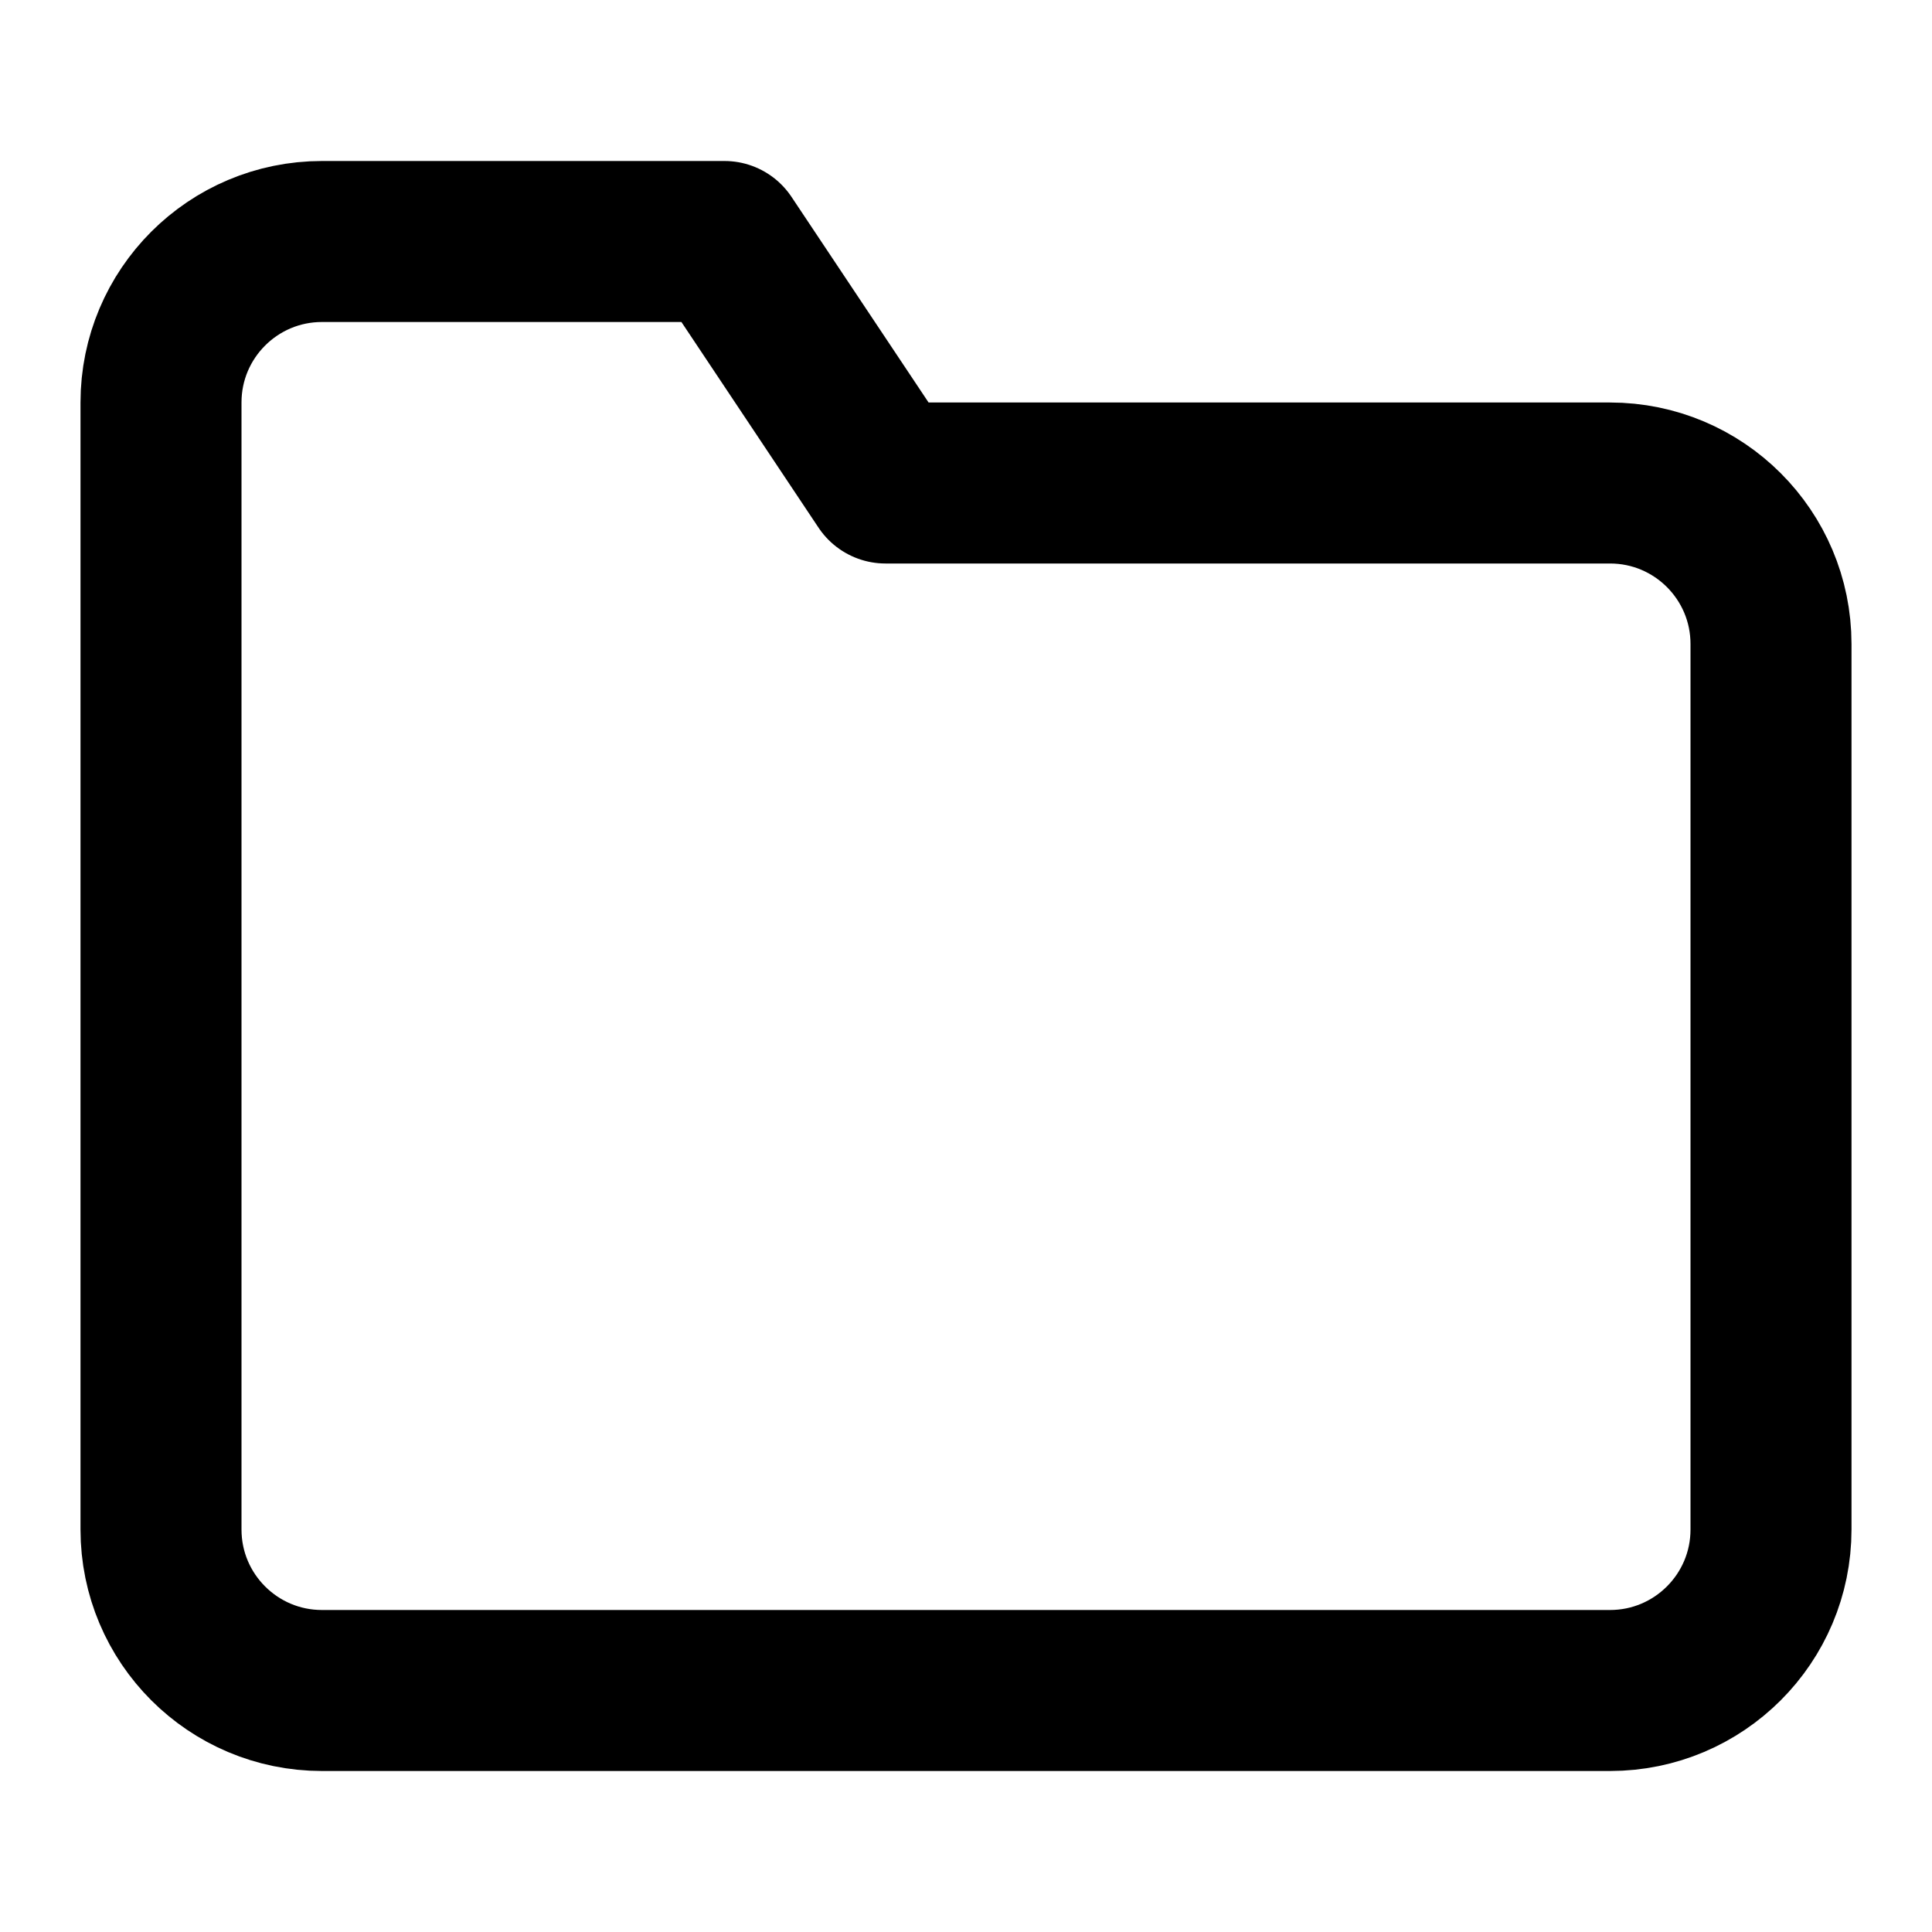
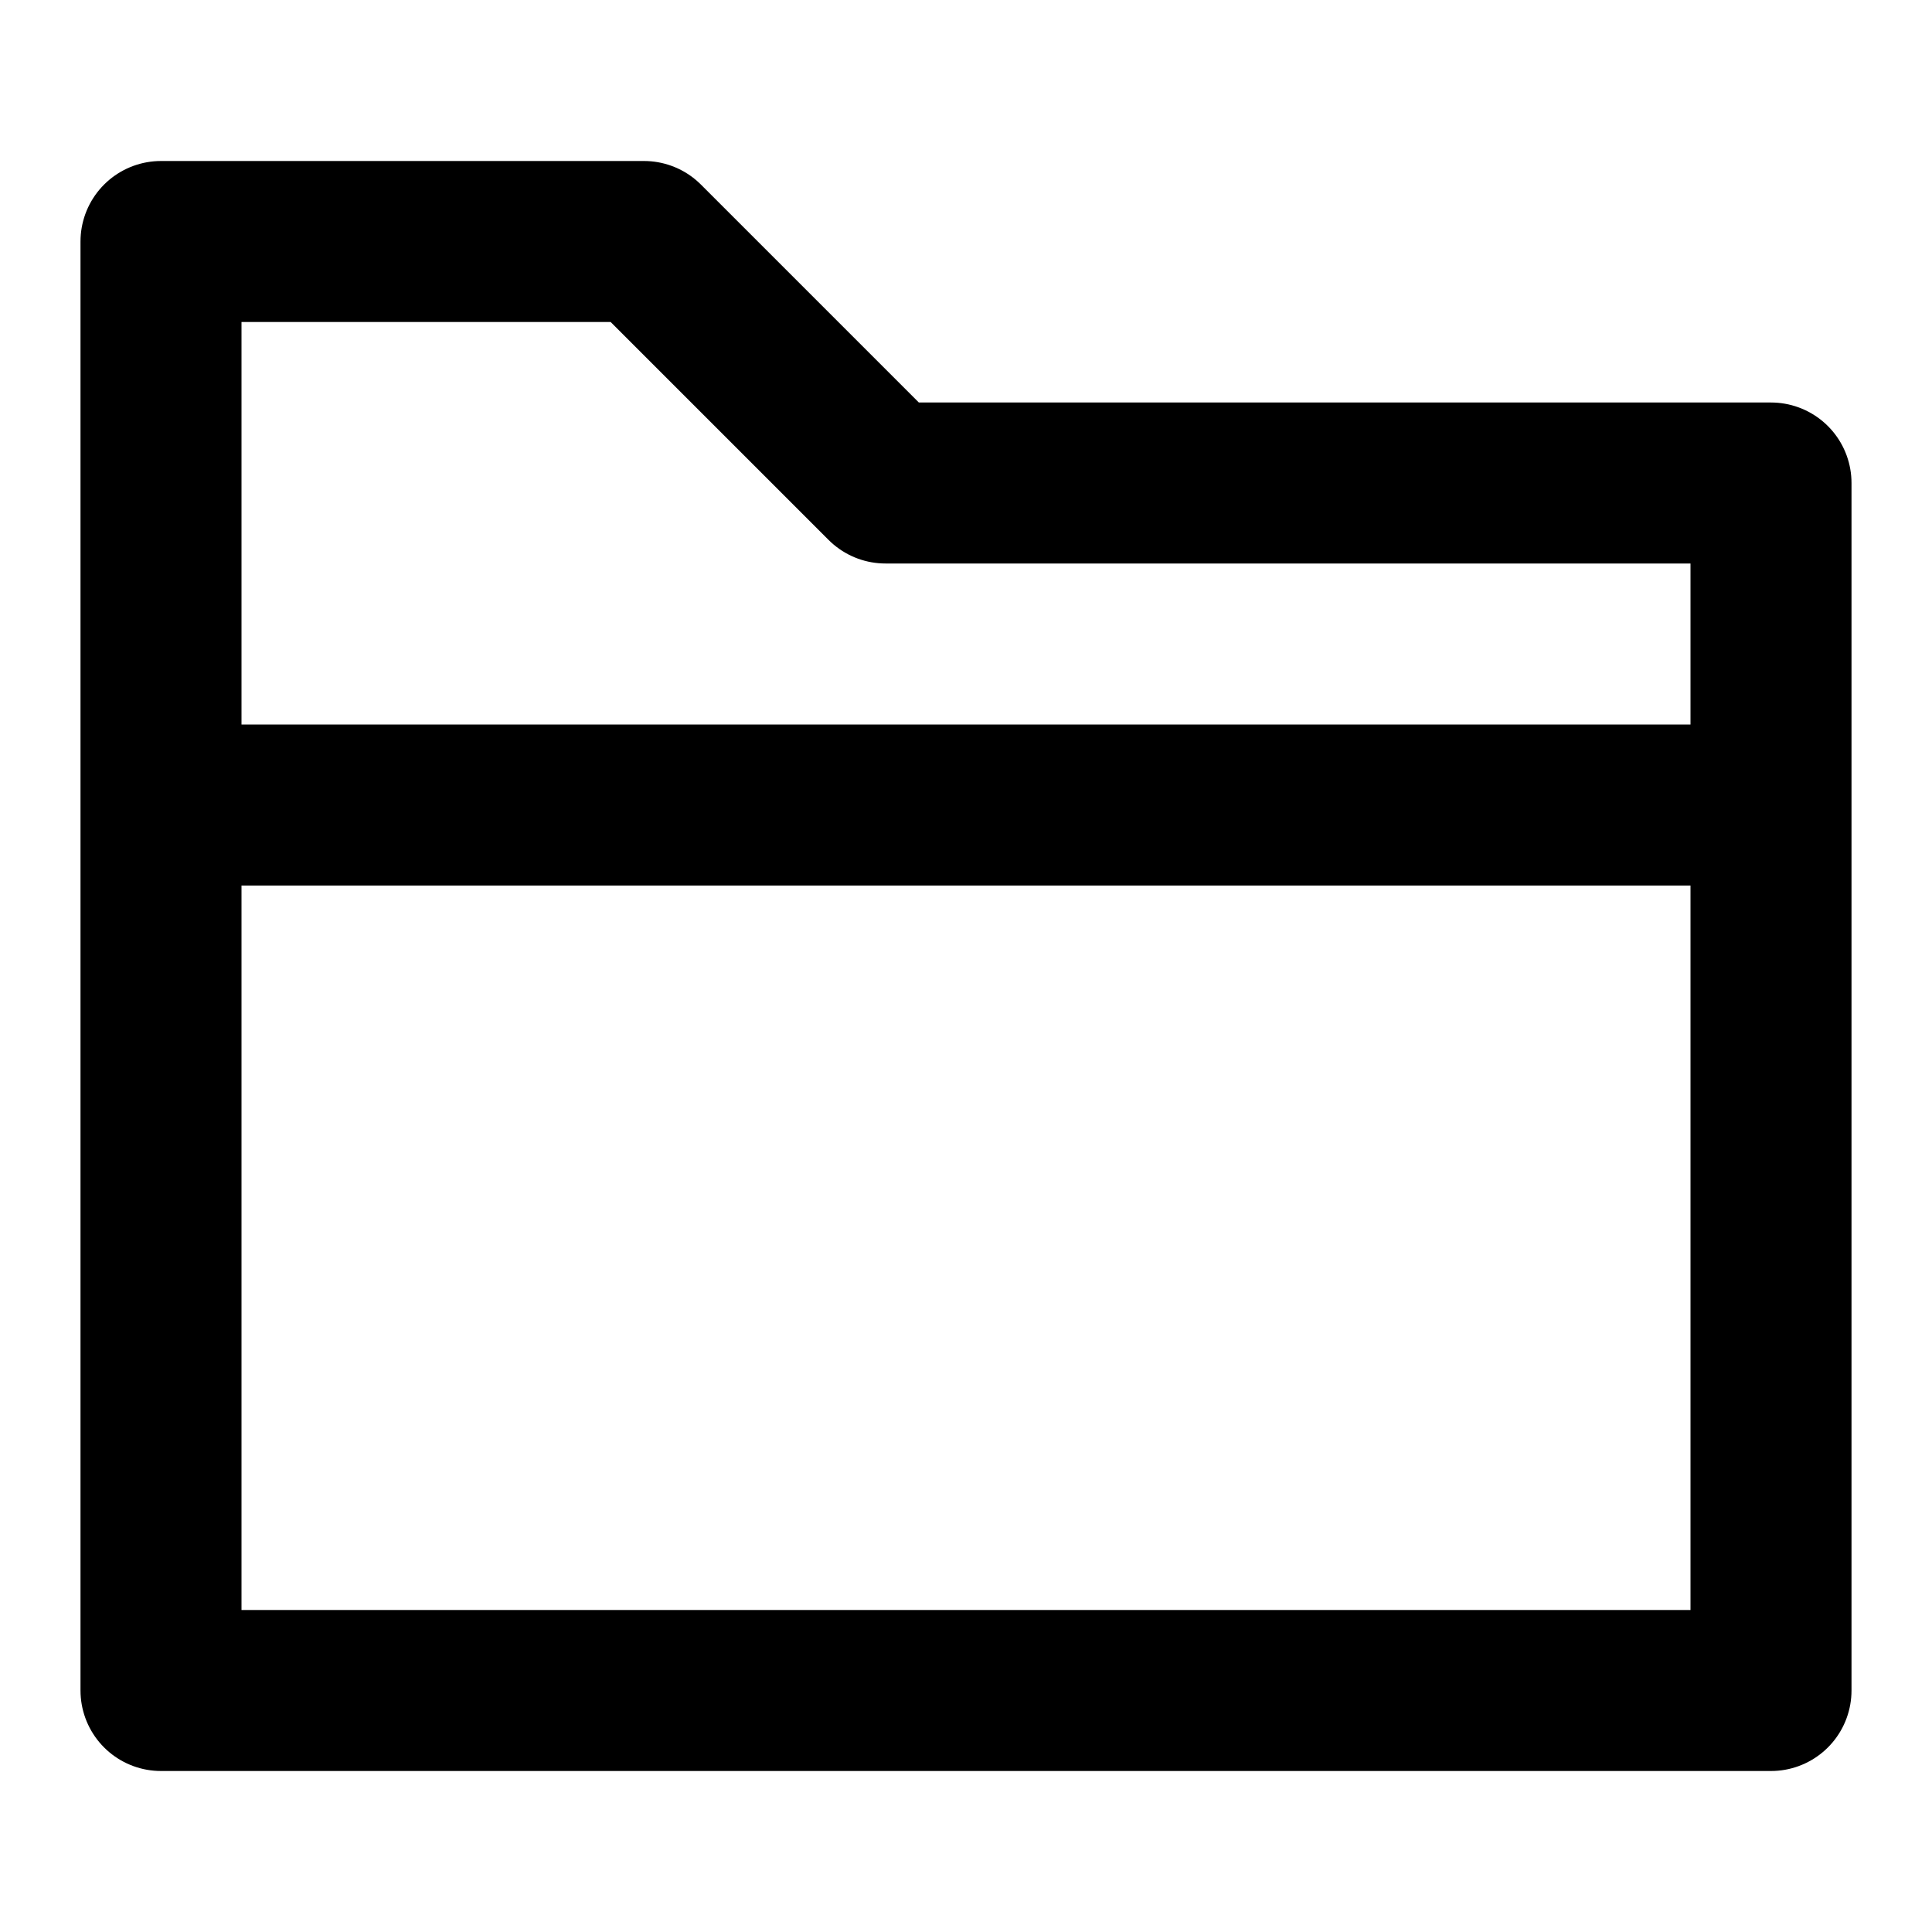
<svg xmlns="http://www.w3.org/2000/svg" width="24" height="24" viewBox="0 0 24 24" fill="none" stroke="currentColor" stroke-width="2" stroke-linecap="round" stroke-linejoin="round">
-   <path d="M22 19a2 2 0 0 1-2 2H4a2 2 0 0 1-2-2V5a2 2 0 0 1 2-2h5l2 3h9a2 2 0 0 1 2 2z" />
+   <path d="M2 3 L8 3 L11 6 L22 6 V21 H2 Z" />
+   <line x1="3" y1="10" x2="21" y2="10" />
</svg>
